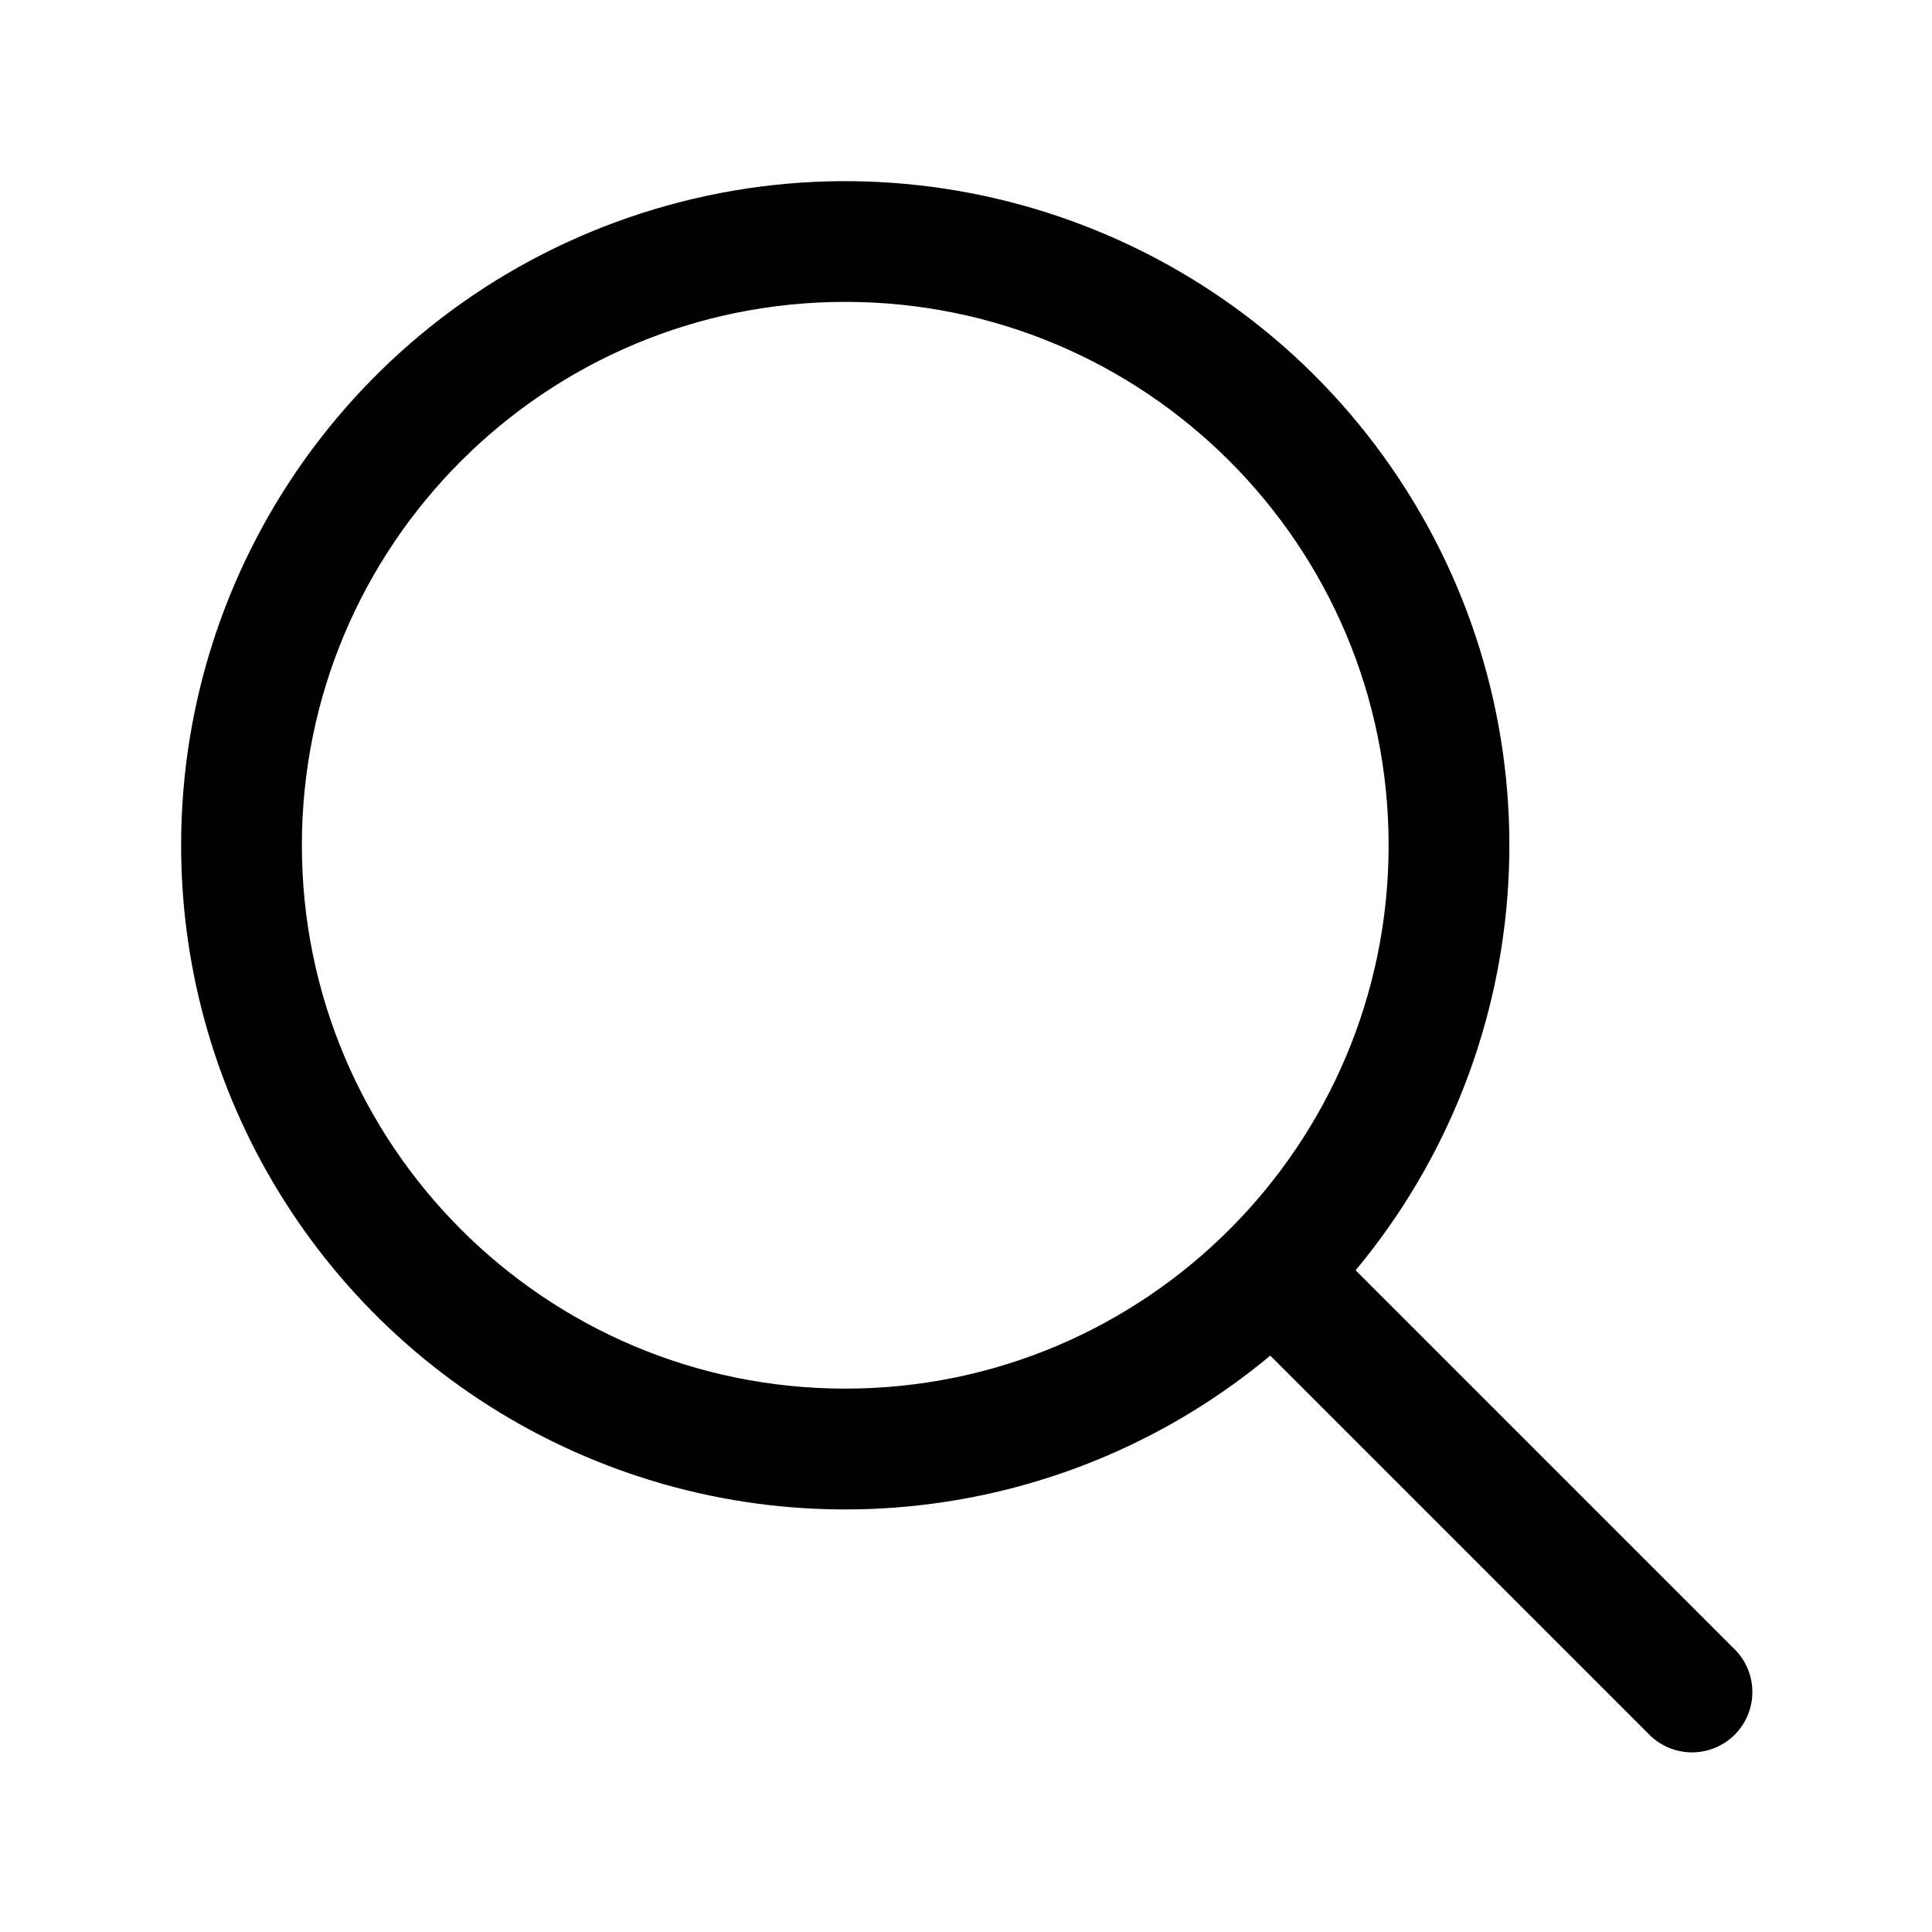
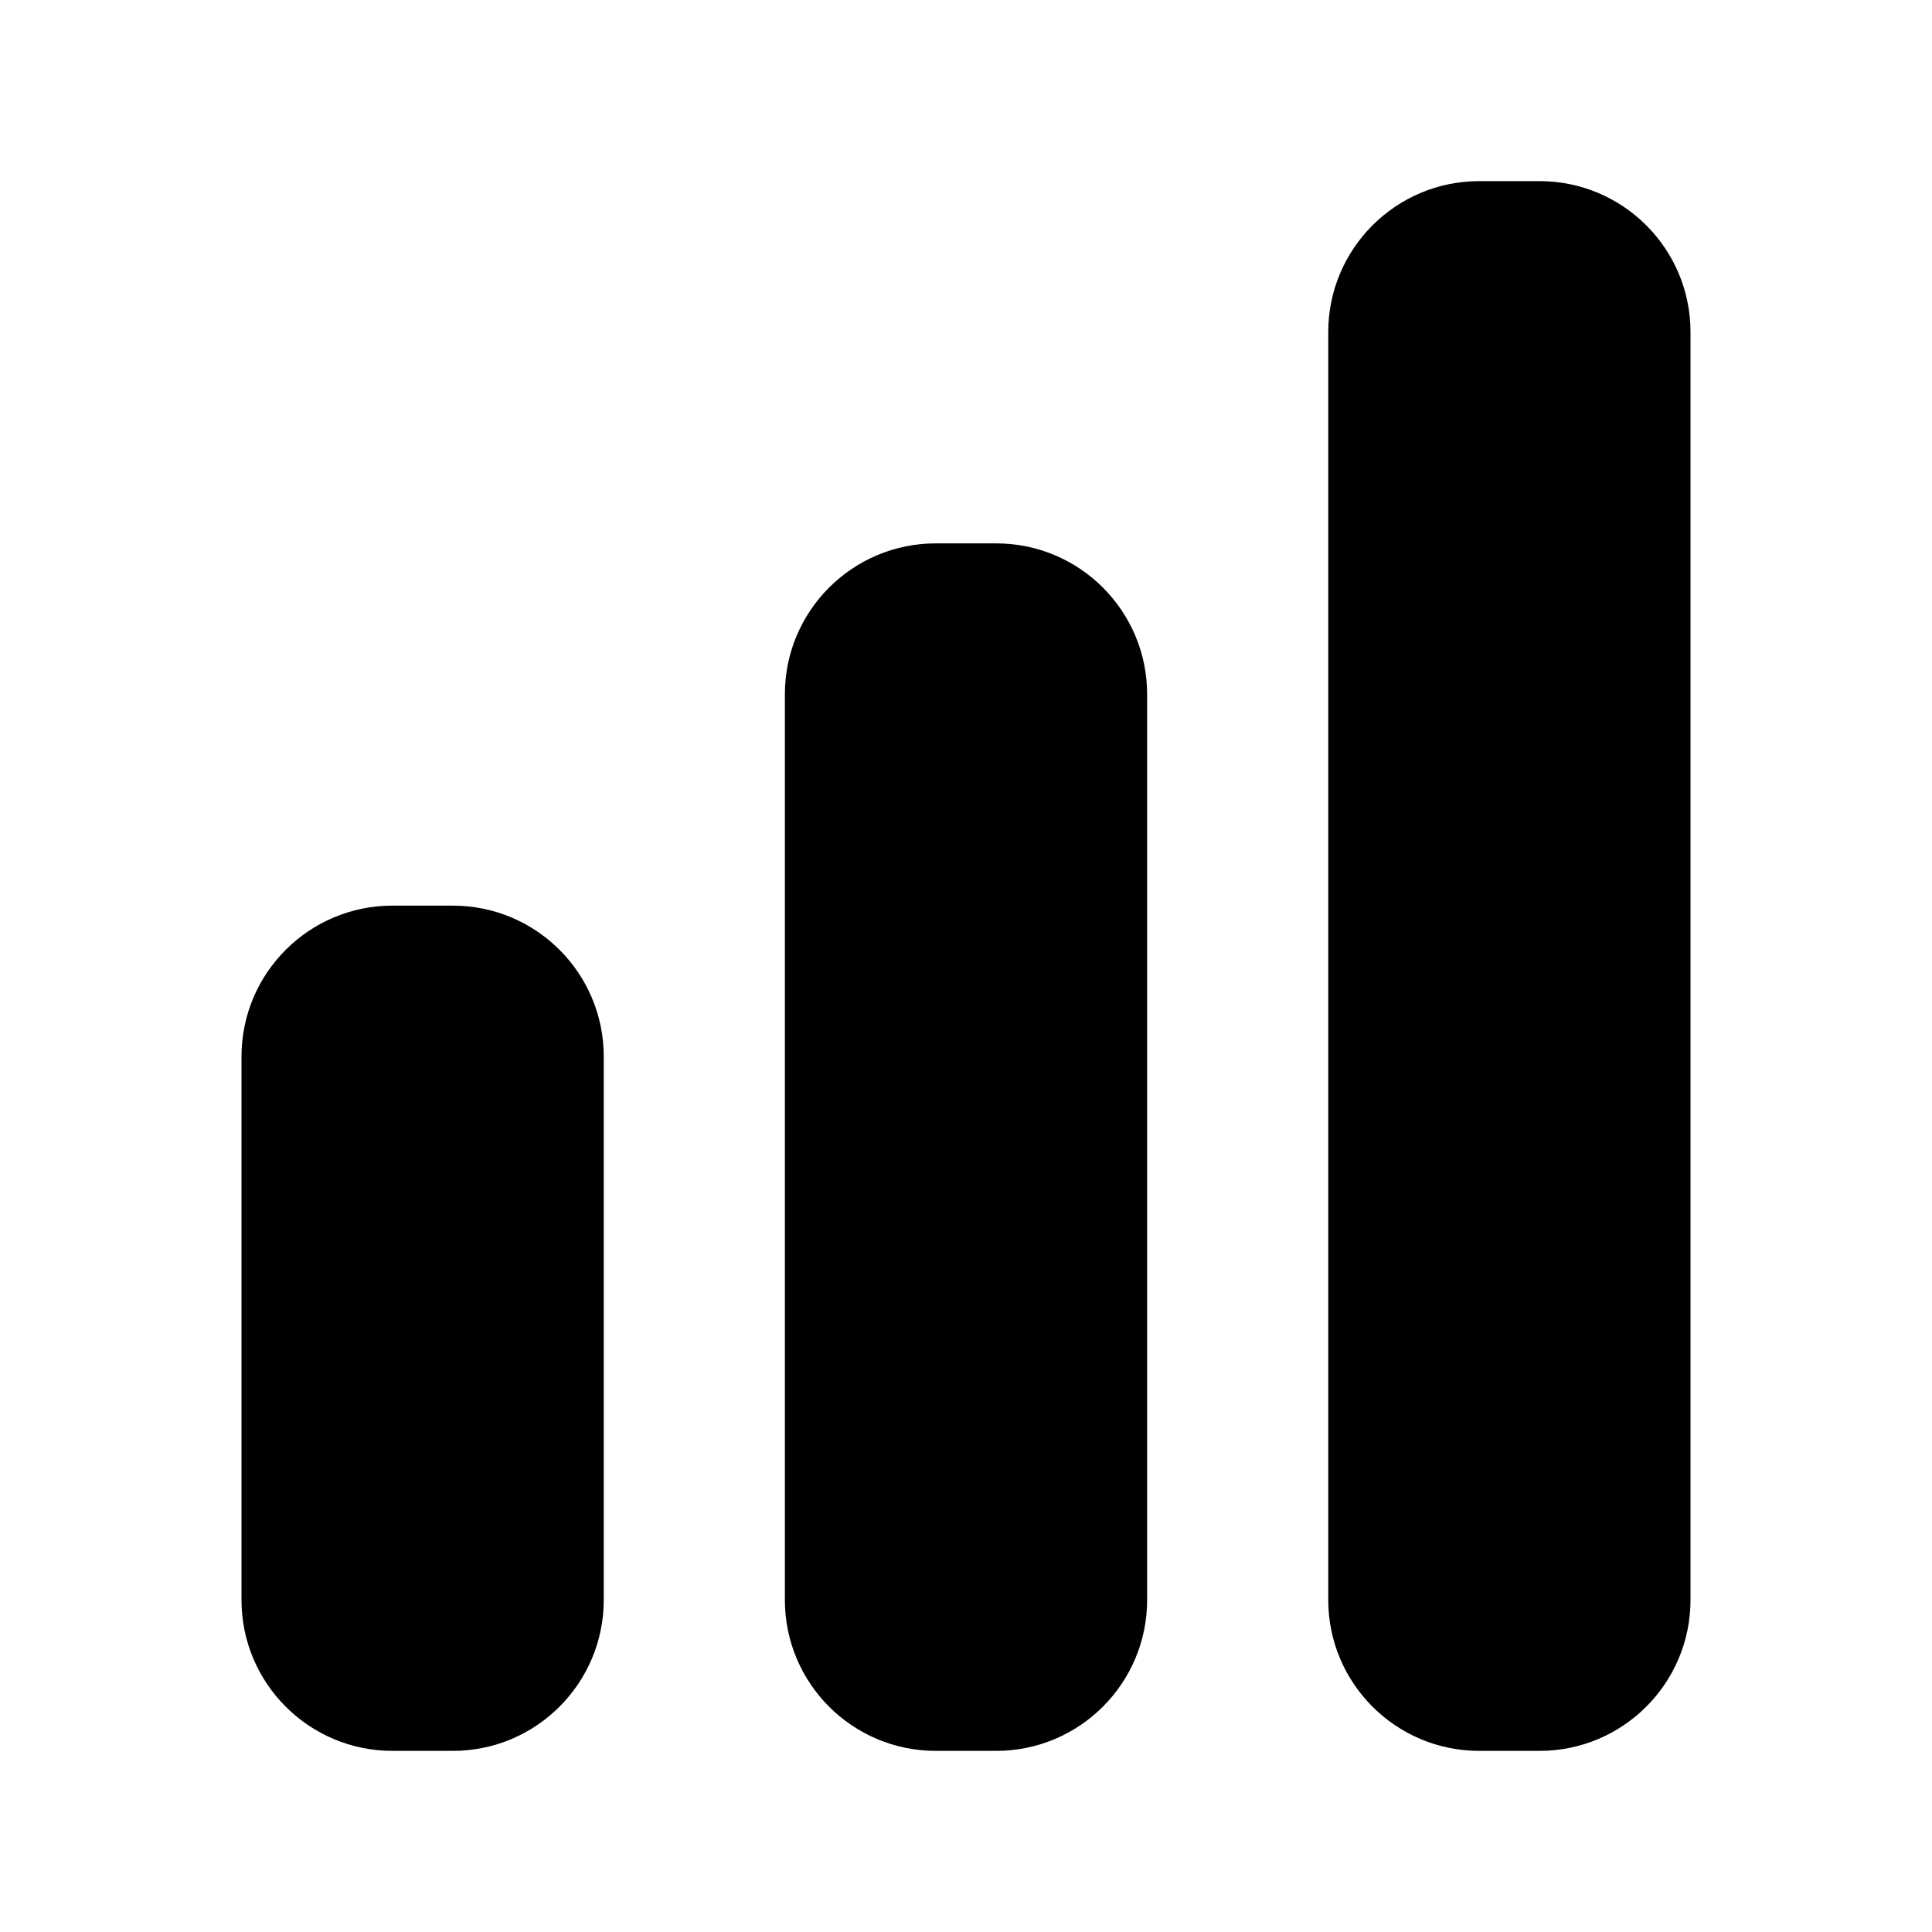
<svg xmlns="http://www.w3.org/2000/svg" viewBox="0 0 24 24">
-   <path fill-rule="evenodd" d="M10.5 3.75a6.75 6.75 0 100 13.5 6.75 6.75 0 000-13.5zM2.25 10.5a8.25 8.25 0 1114.59 5.28l4.69 4.69a.75.75 0 11-1.06 1.06l-4.69-4.69A8.25 8.25 0 012.25 10.5z" clip-rule="evenodd" />
+   <path d="M18.375 2.25c-1.035 0-1.875.84-1.875 1.875v15.75c0 1.035.84 1.875 1.875 1.875h.75c1.035 0 1.875-.84 1.875-1.875V4.125c0-1.036-.84-1.875-1.875-1.875h-.75zM9.75 8.625c0-1.036.84-1.875 1.875-1.875h.75c1.036 0 1.875.84 1.875 1.875v11.25c0 1.035-.84 1.875-1.875 1.875h-.75a1.875 1.875 0 01-1.875-1.875V8.625zM3 13.125c0-1.036.84-1.875 1.875-1.875h.75c1.036 0 1.875.84 1.875 1.875v6.75c0 1.035-.84 1.875-1.875 1.875h-.75A1.875 1.875 0 013 19.875v-6.75z" />
</svg>
